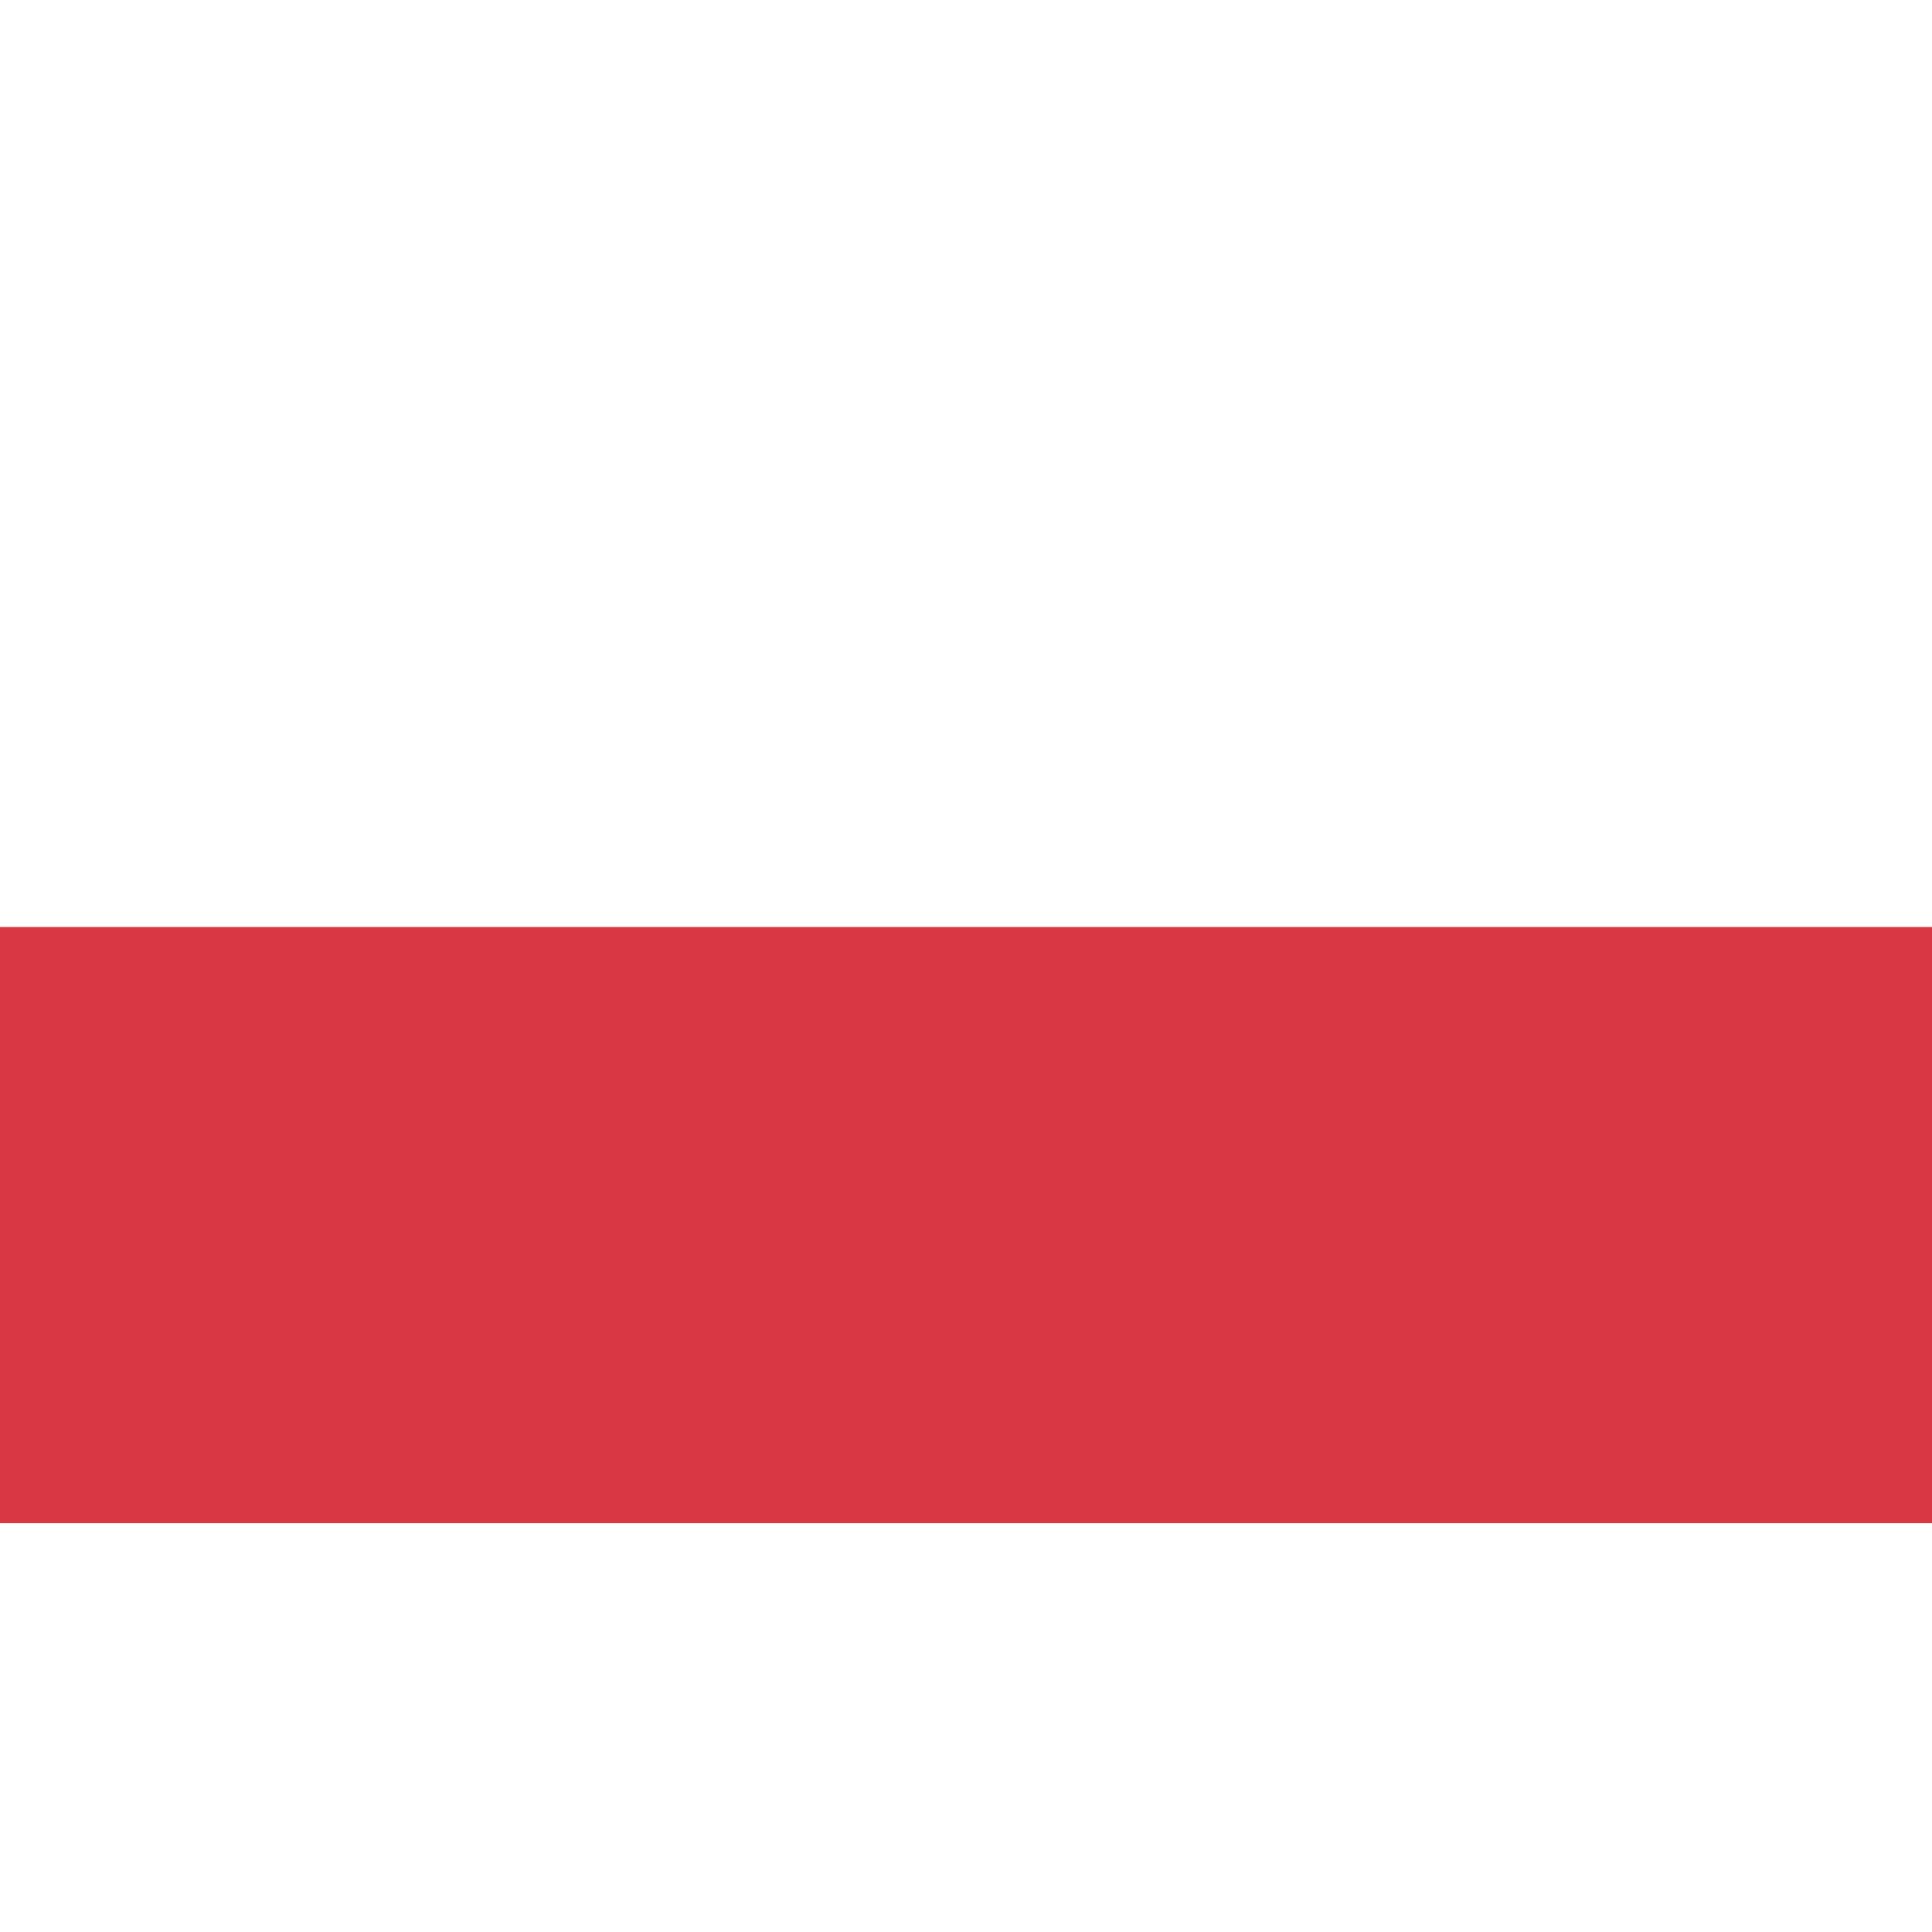
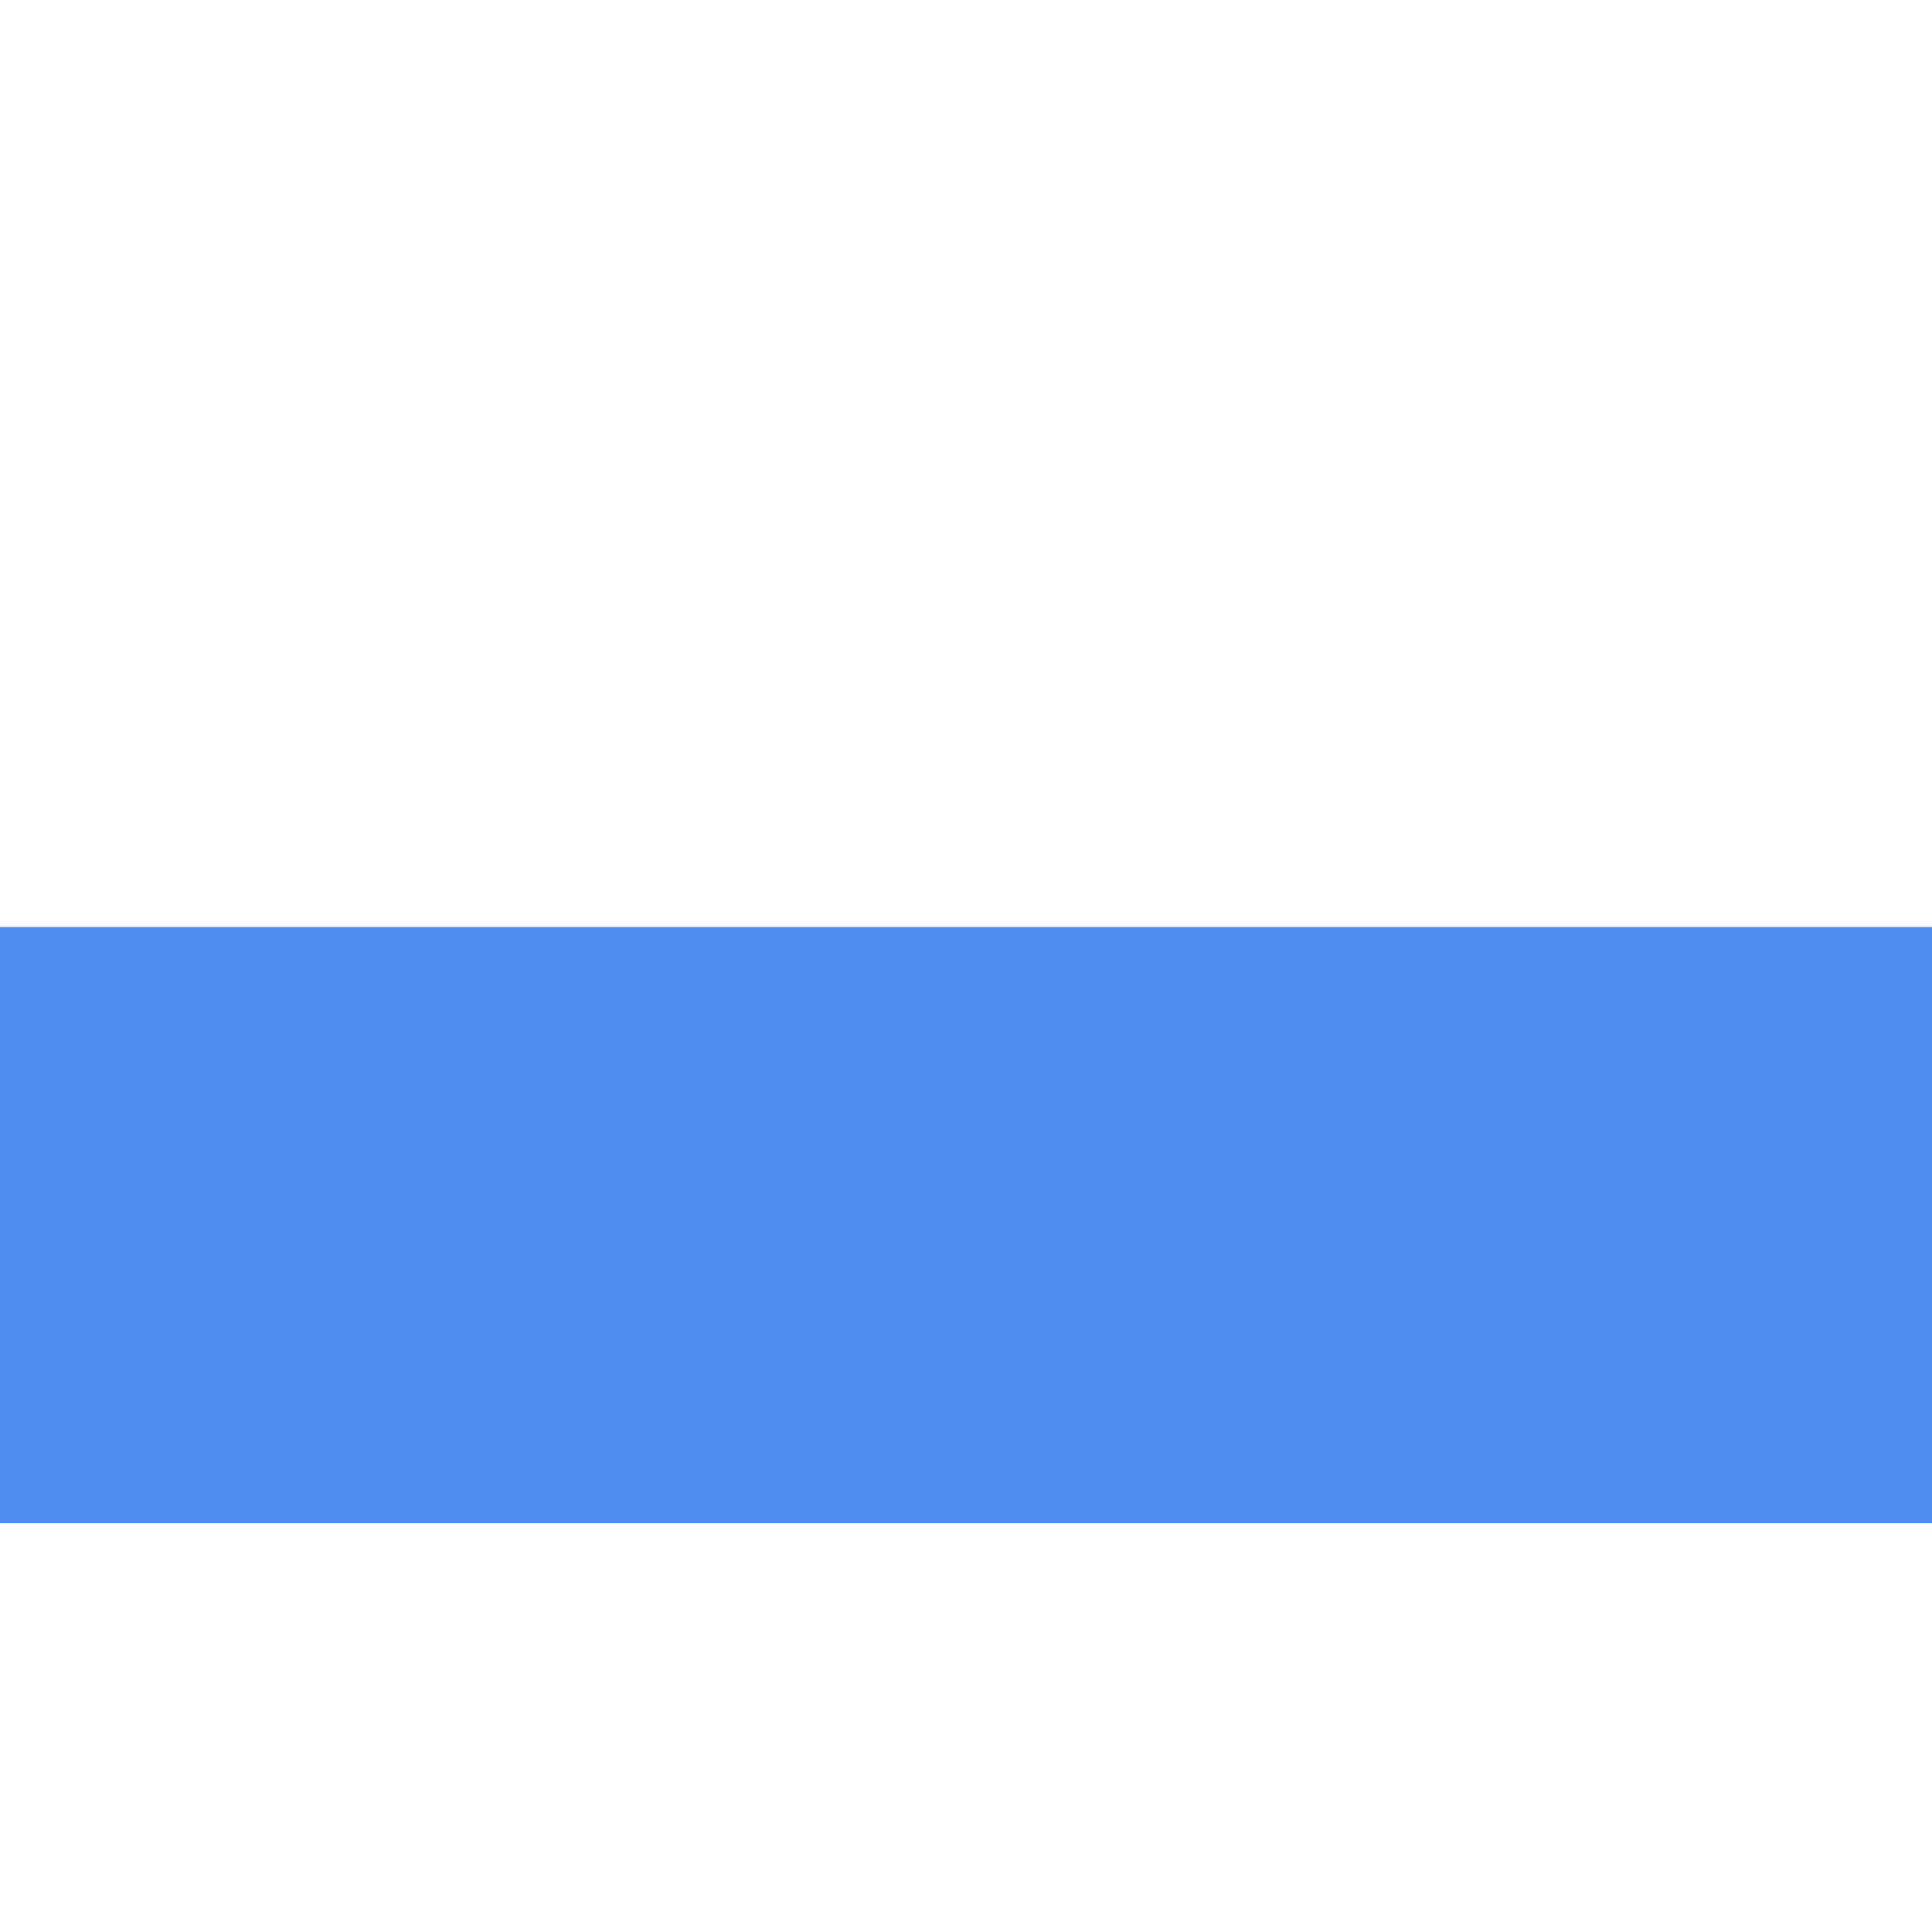
<svg xmlns="http://www.w3.org/2000/svg" xmlns:xlink="http://www.w3.org/1999/xlink" version="1.1" preserveAspectRatio="xMidYMid meet" viewBox="0 0 640 640" width="640" height="640">
  <defs>
    <path d="M0 307.08L640 307.08L640 504.58L0 504.58L0 307.08Z" id="a4AKc7MaX" />
  </defs>
  <g>
    <g>
      <g>
-         <use xlink:href="#a4AKc7MaX" opacity="1" fill="#da3745" fill-opacity="1" />
+         <use xlink:href="#a4AKc7MaX" opacity="1" fill="#4f8df1" fill-opacity="1" />
      </g>
    </g>
  </g>
</svg>
